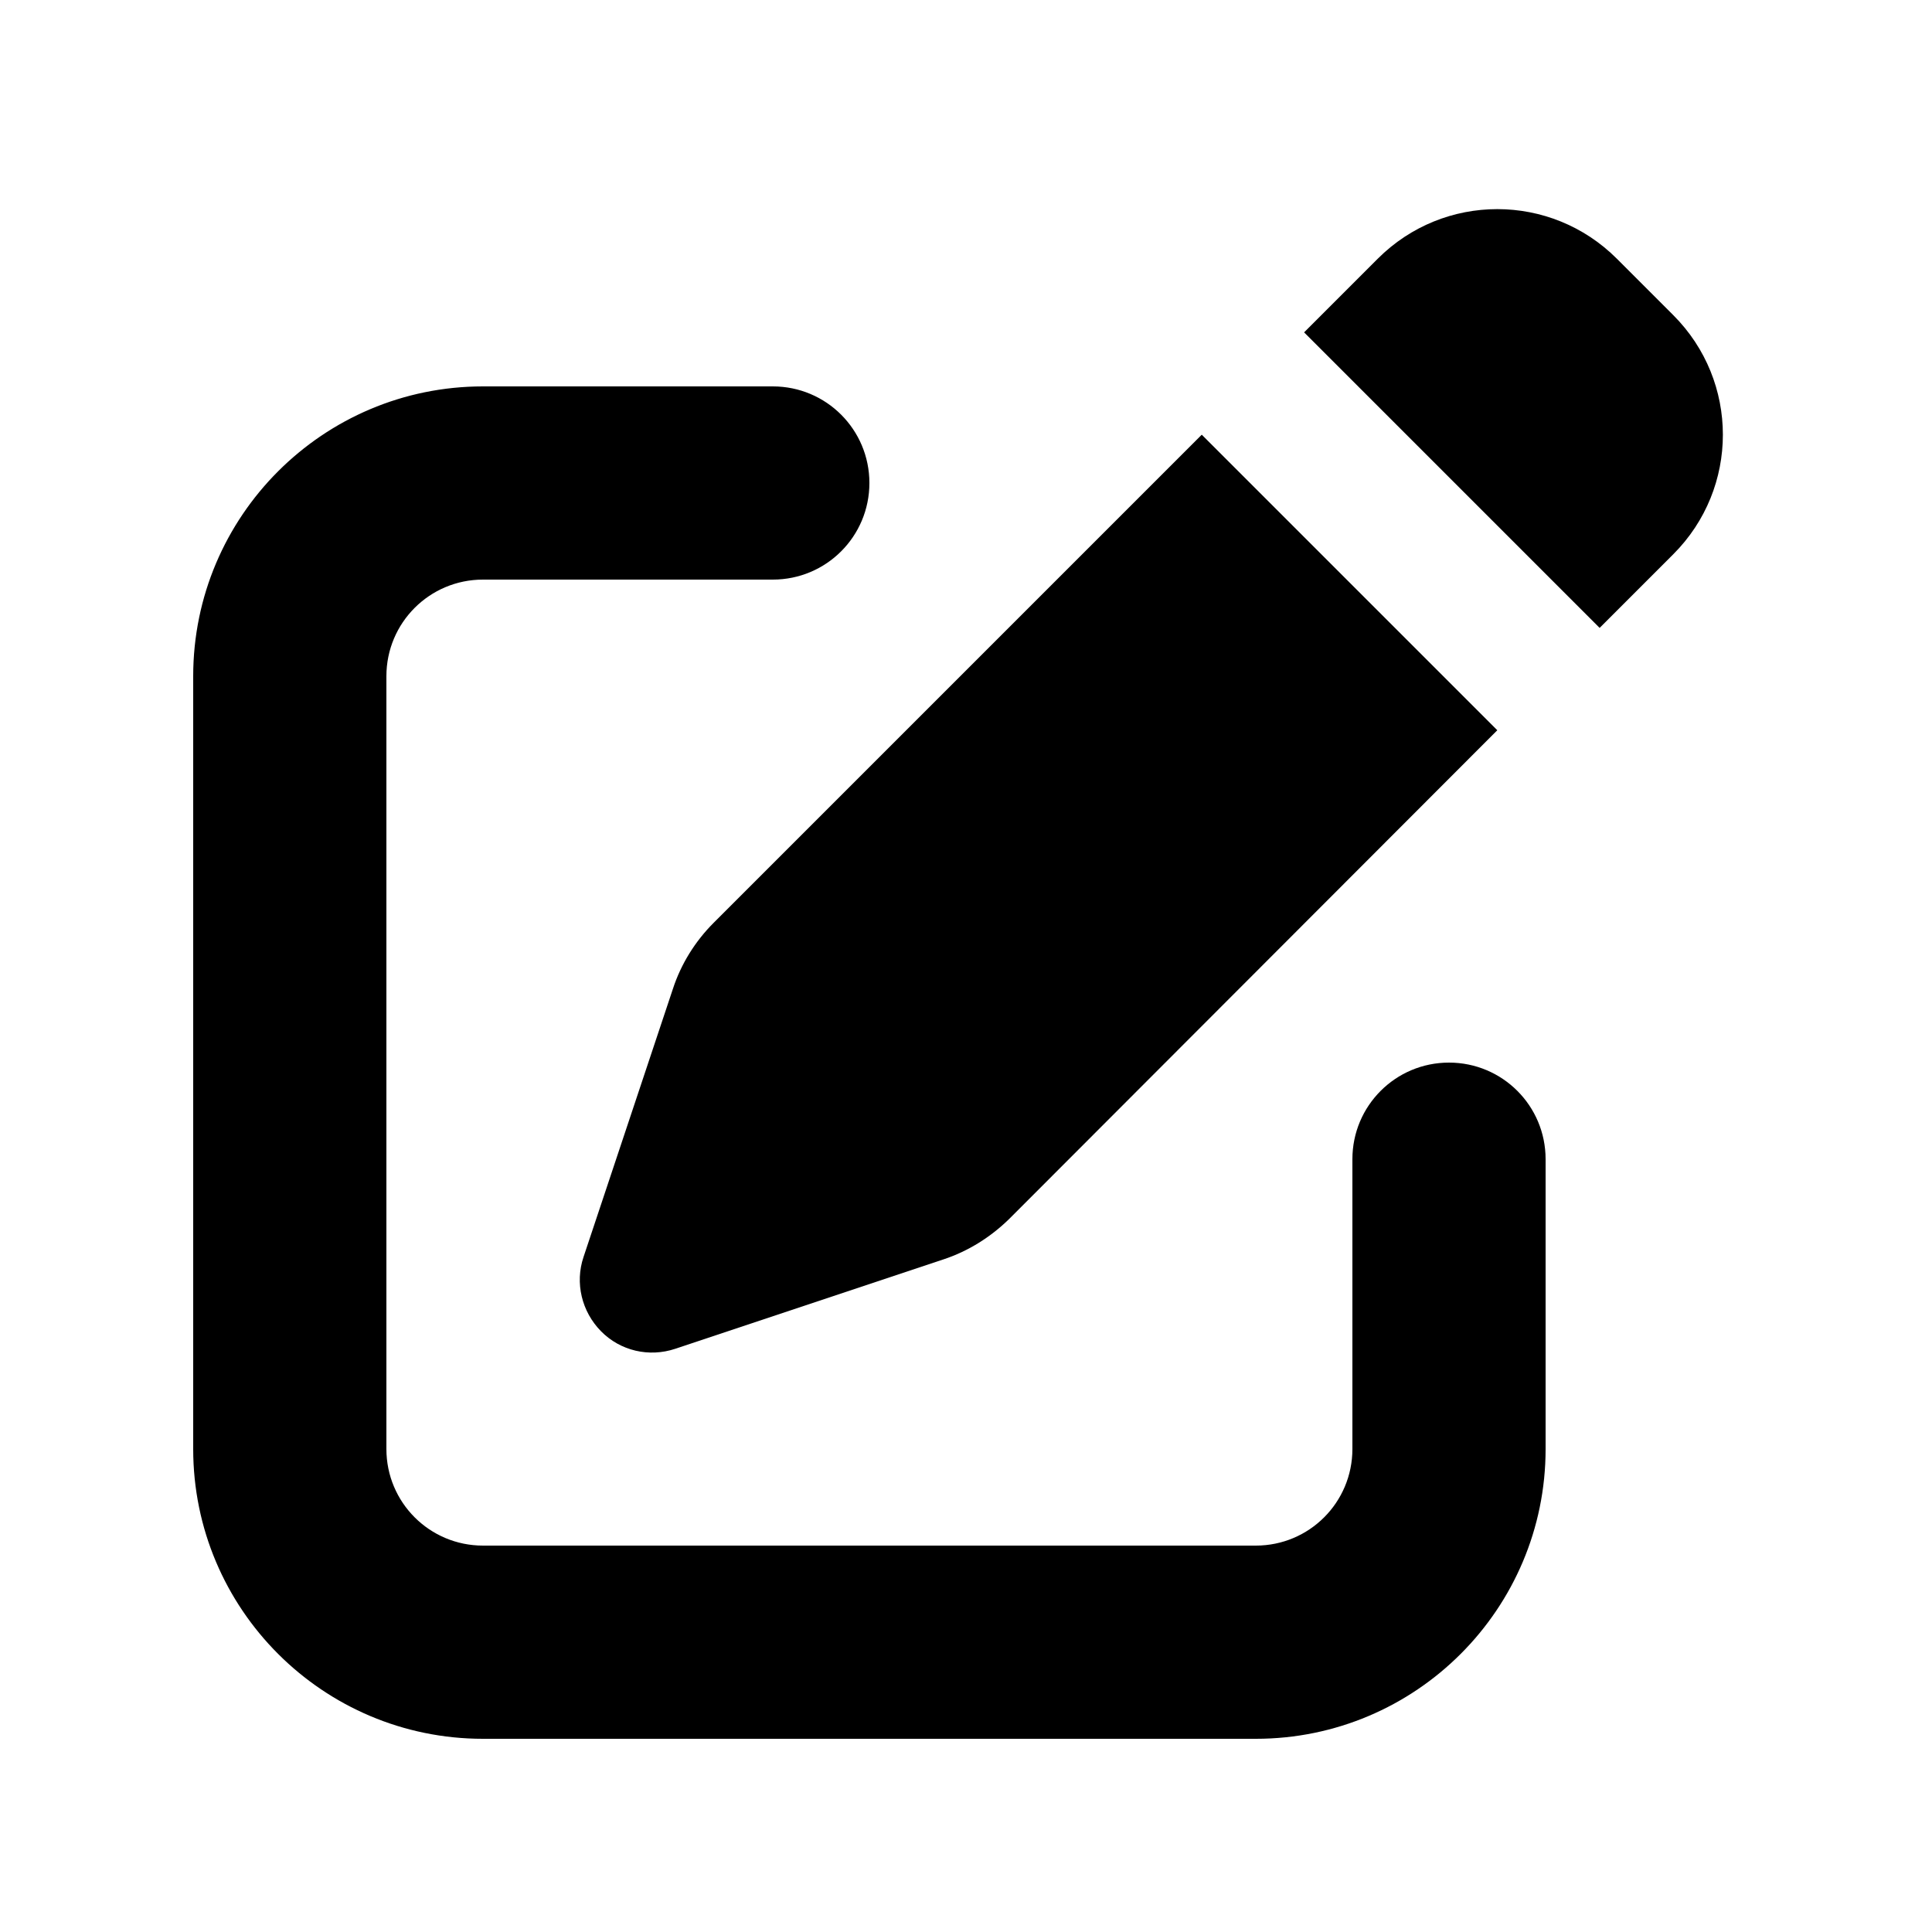
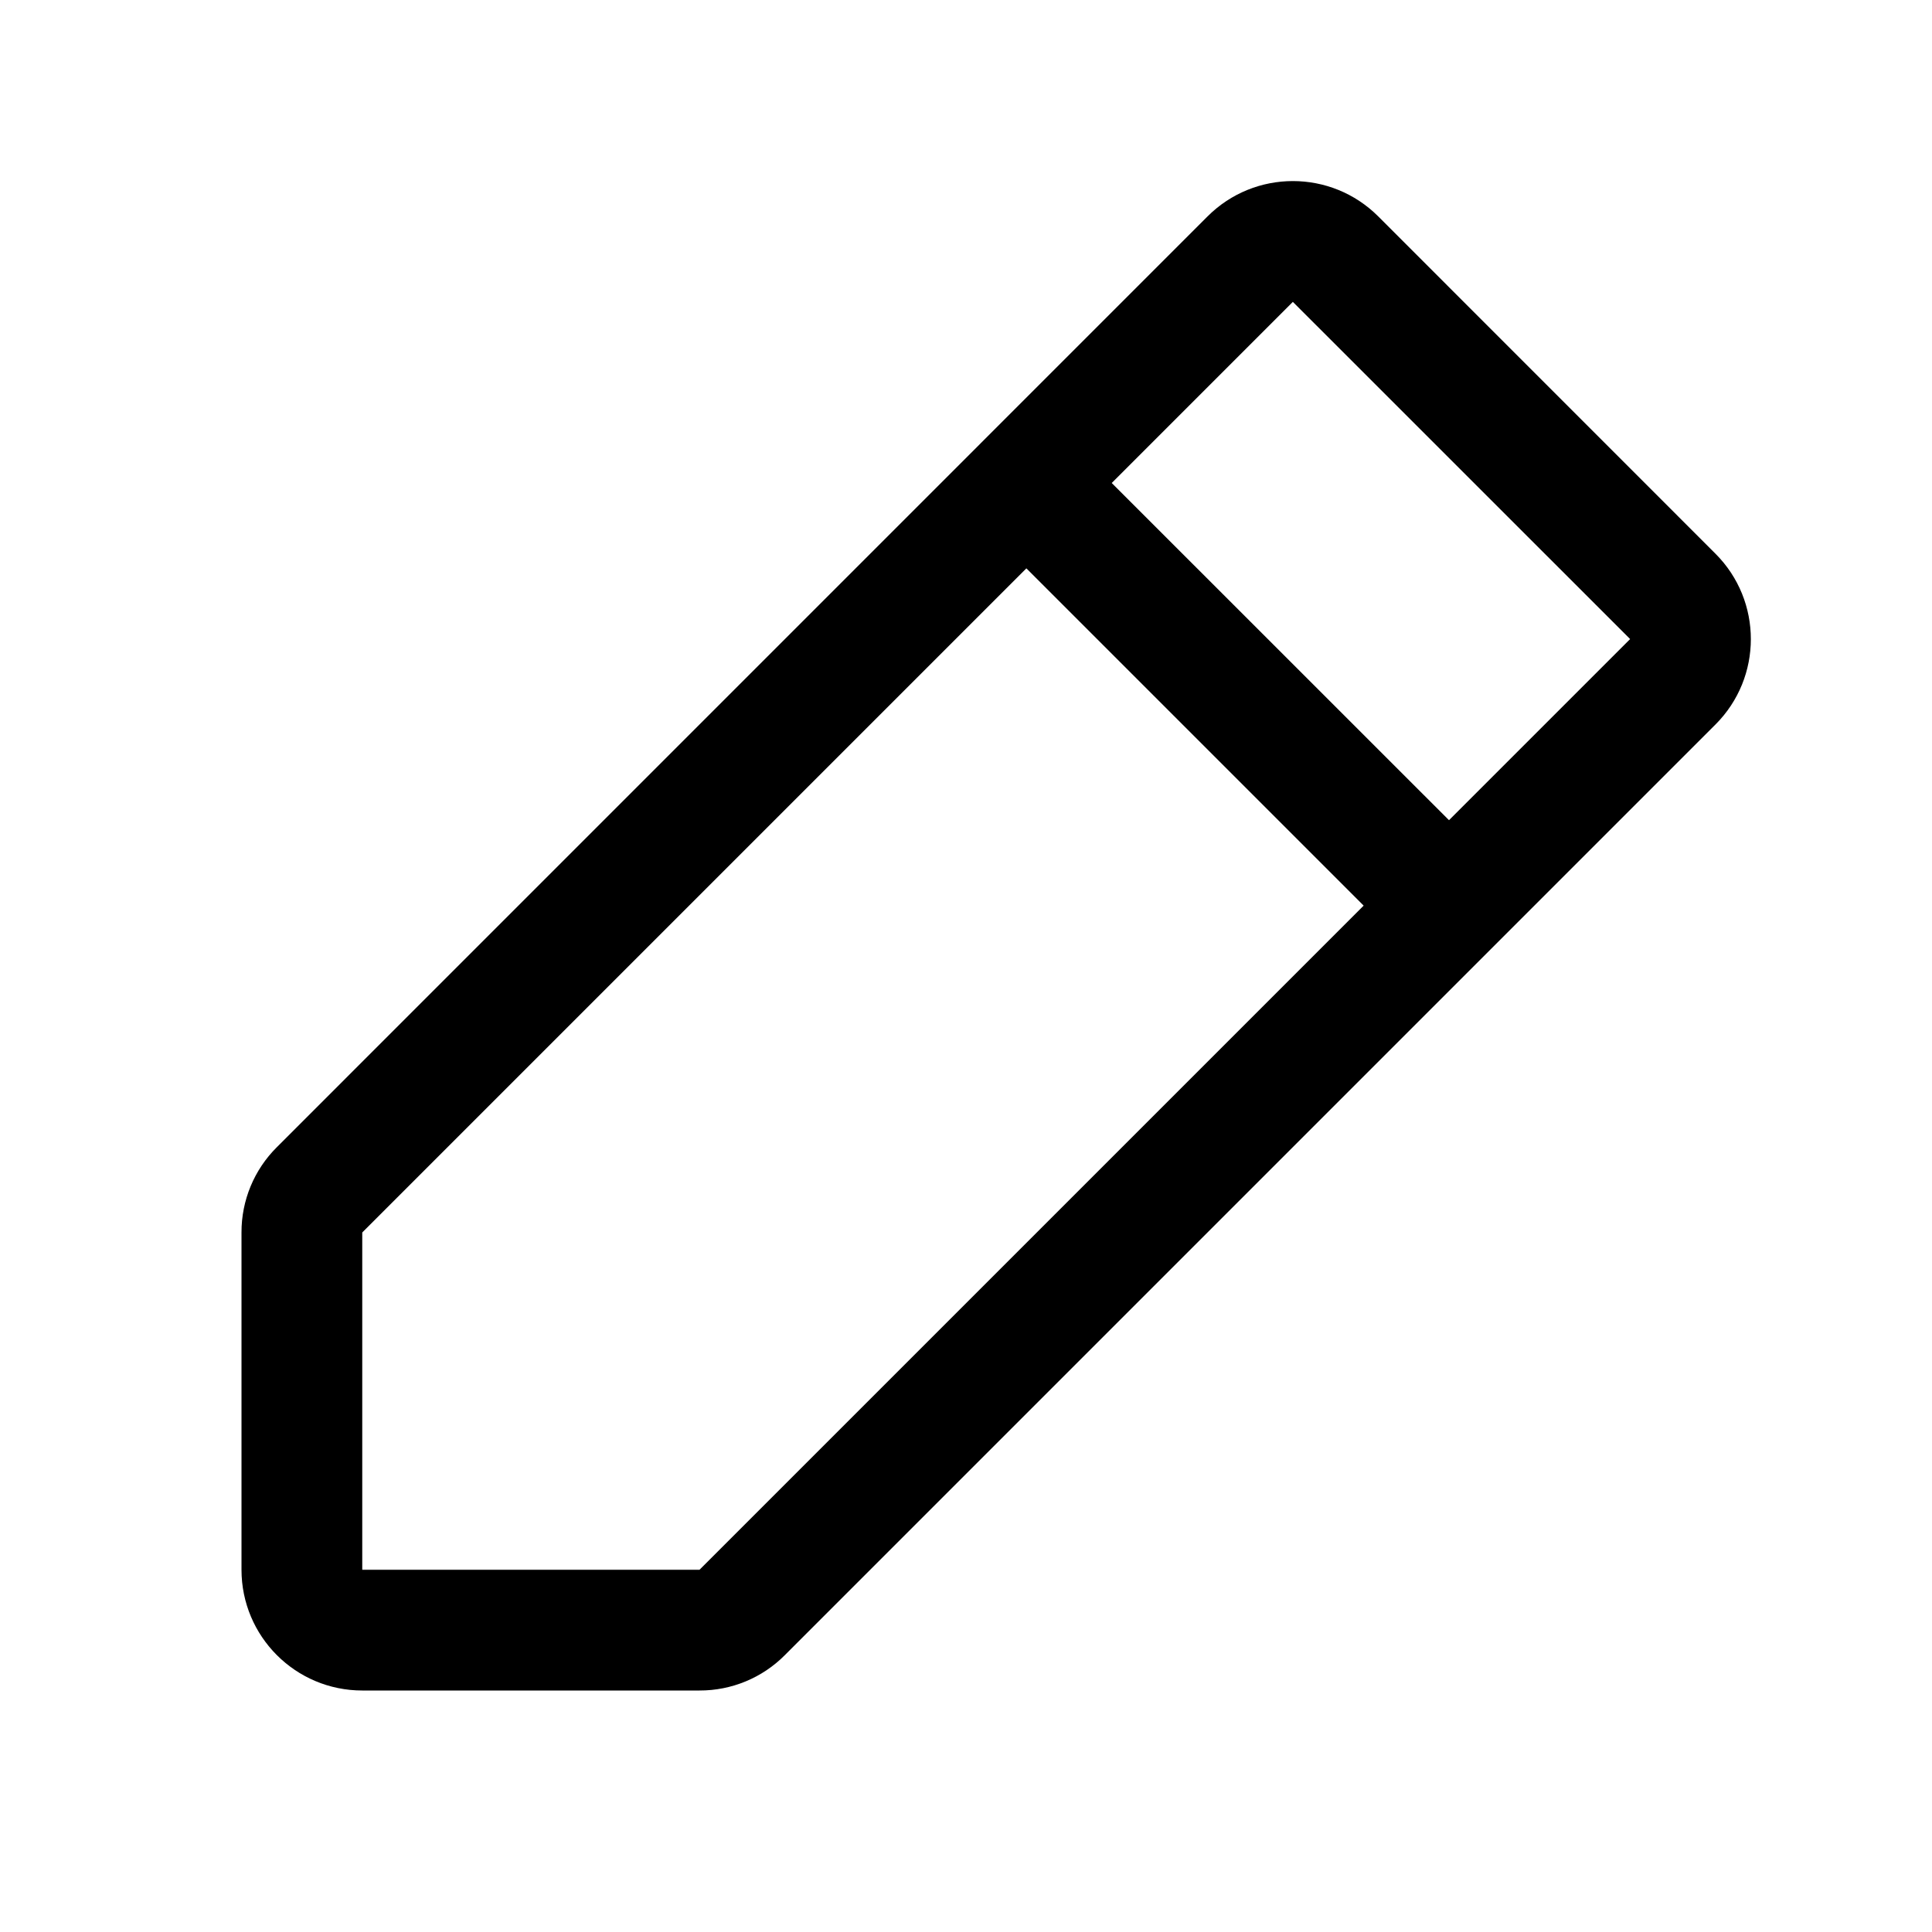
- <svg xmlns="http://www.w3.org/2000/svg" viewBox="0 0 640 640">
-   <path d="M535.6 85.7C513.7 63.8 478.3 63.8 456.4 85.7L432 110.1L529.9 208L554.3 183.6C576.2 161.7 576.2 126.3 554.3 104.4L535.6 85.7zM236.4 305.7C230.3 311.8 225.6 319.3 222.9 327.6L193.3 416.4C190.4 425 192.7 434.5 199.1 441C205.5 447.5 215 449.7 223.7 446.8L312.5 417.2C320.7 414.5 328.2 409.8 334.4 403.7L496 241.9L398.1 144L236.4 305.7zM160 128C107 128 64 171 64 224L64 480C64 533 107 576 160 576L416 576C469 576 512 533 512 480L512 384C512 366.3 497.7 352 480 352C462.3 352 448 366.3 448 384L448 480C448 497.7 433.7 512 416 512L160 512C142.3 512 128 497.7 128 480L128 224C128 206.3 142.3 192 160 192L256 192C273.7 192 288 177.7 288 160C288 142.3 273.7 128 256 128L160 128z" />
+ <svg xmlns="http://www.w3.org/2000/svg" width="32" height="32" fill="#000000" viewBox="0 0 256 256">
+   <path d="M227.31,73.37,182.63,28.68a16,16,0,0,0-22.63,0L36.69,152A15.86,15.86,0,0,0,32,163.31V208a16,16,0,0,0,16,16H92.69A15.86,15.86,0,0,0,104,219.31L227.31,96a16,16,0,0,0,0-22.63ZM92.69,208H48V163.31l88-88L180.69,120ZM192,108.68,147.31,64l24-24L216,84.68Z" />
</svg>
